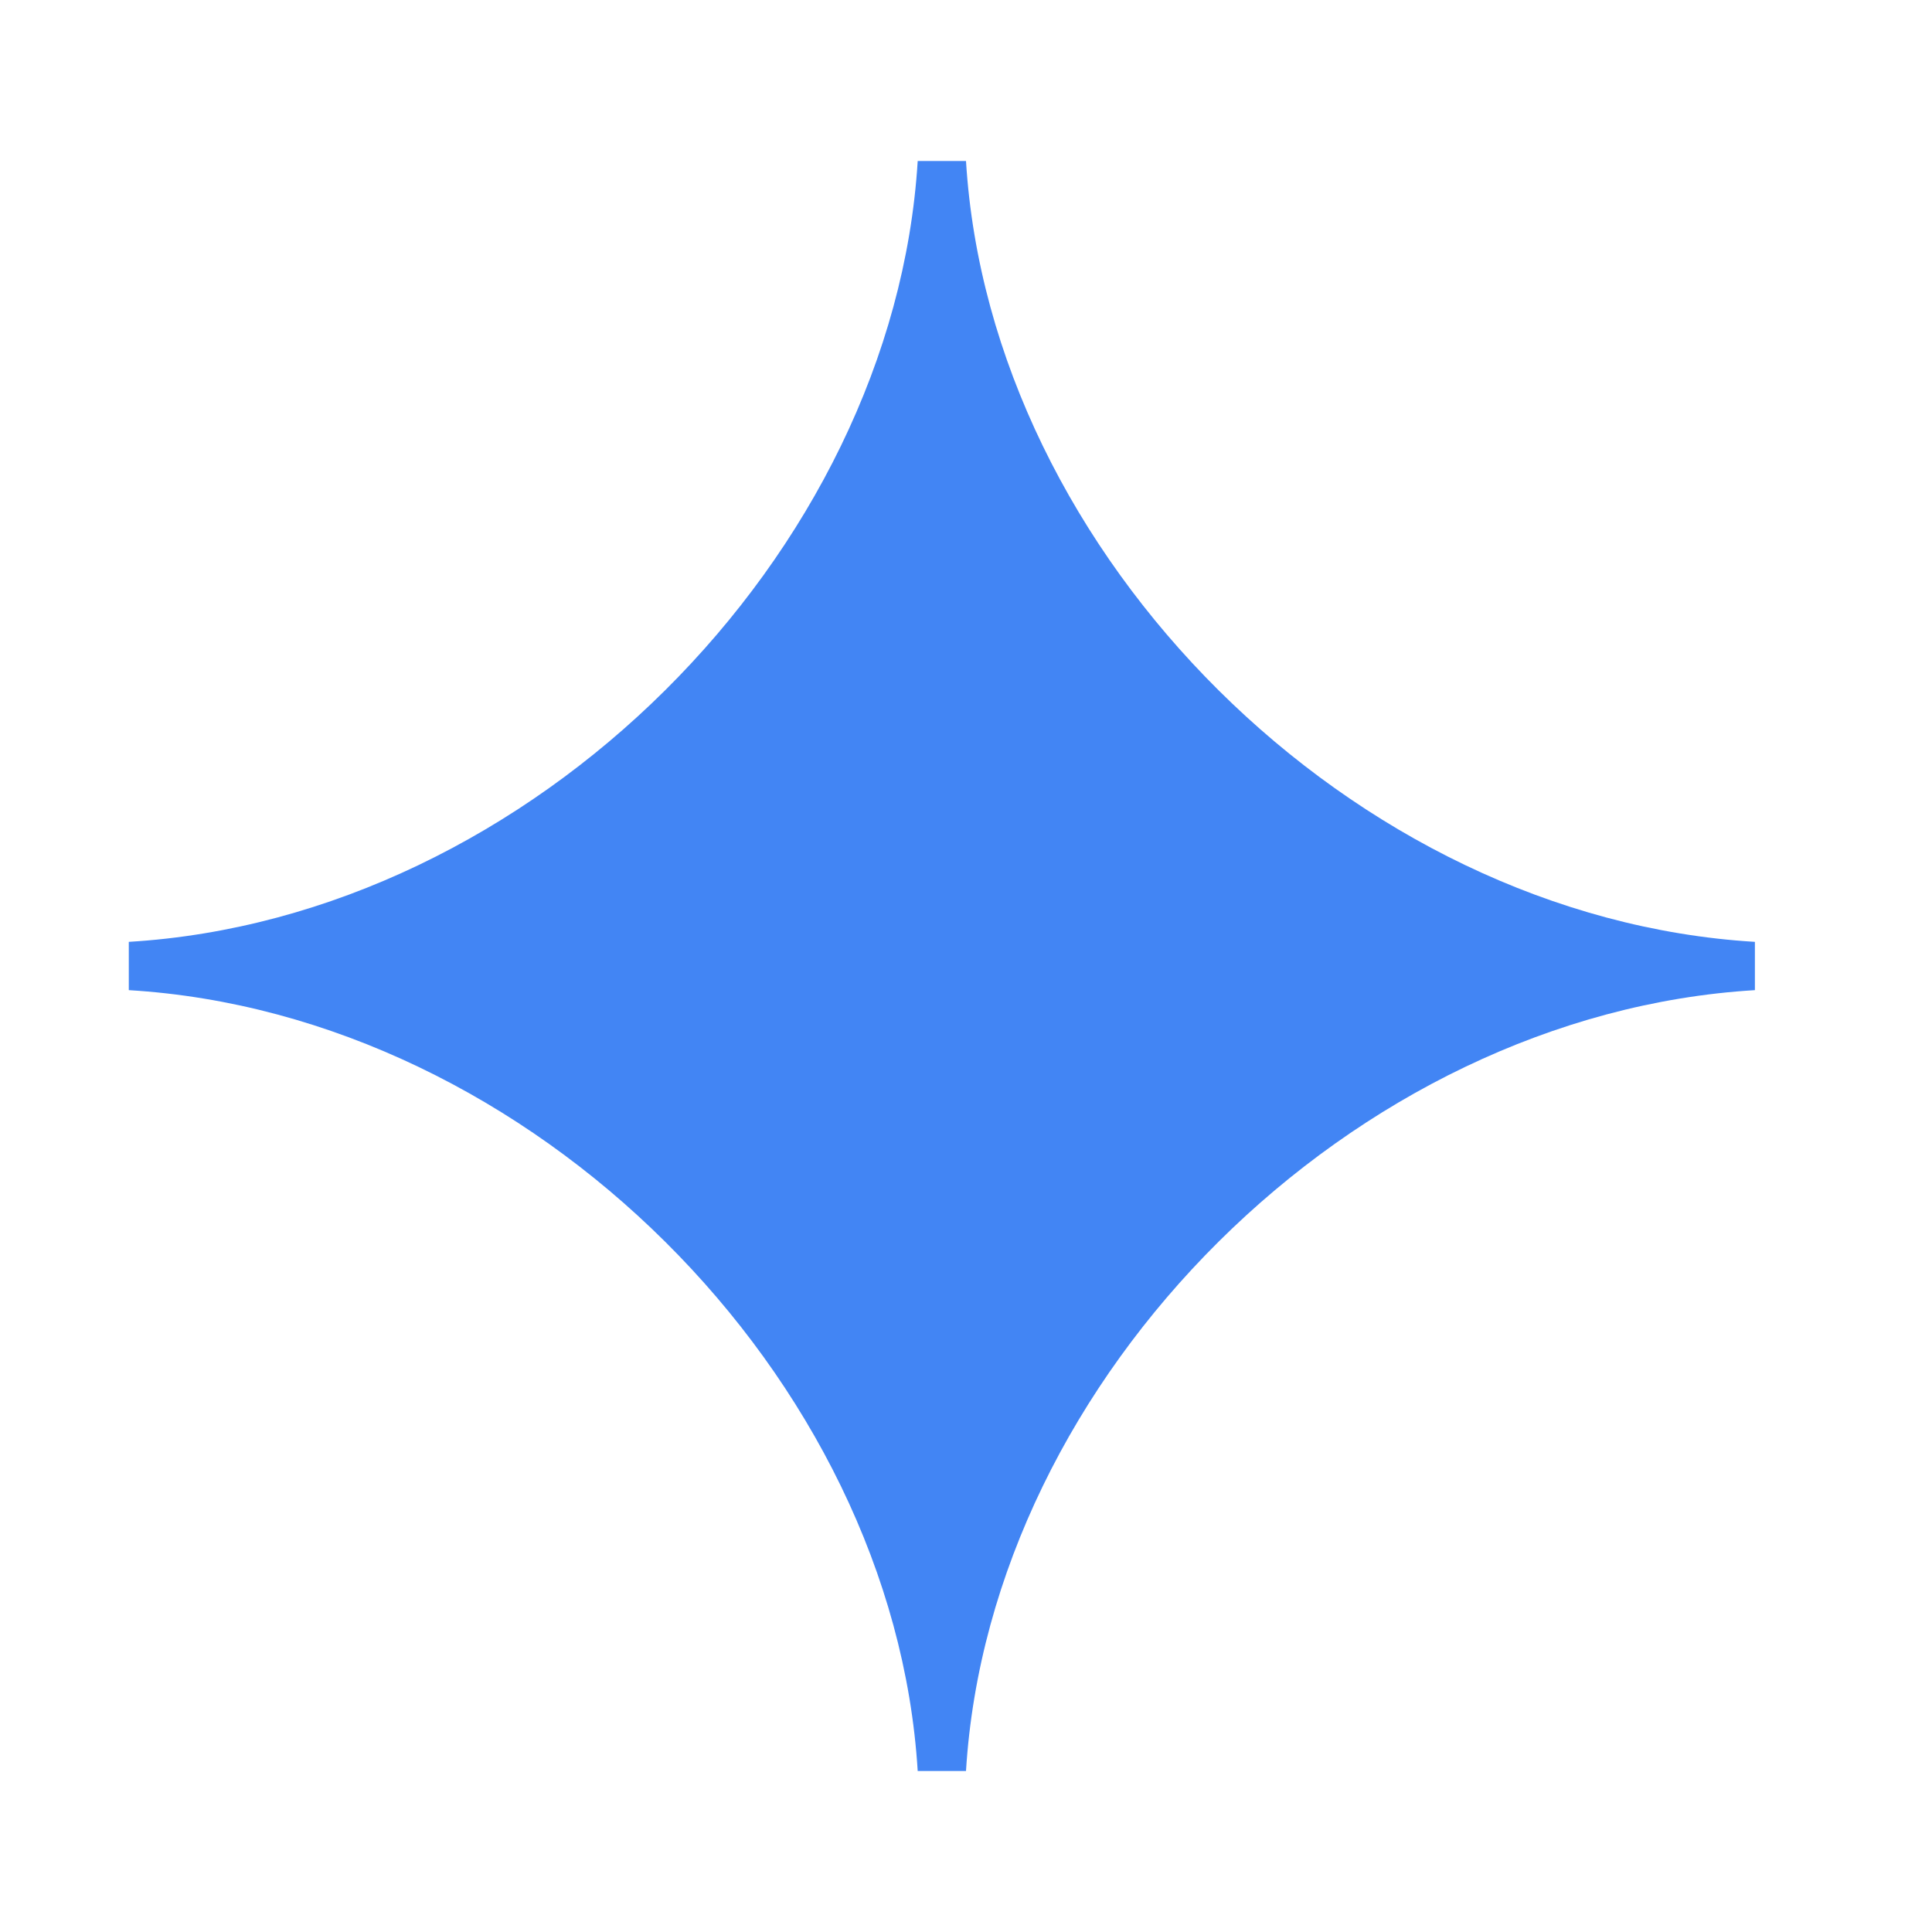
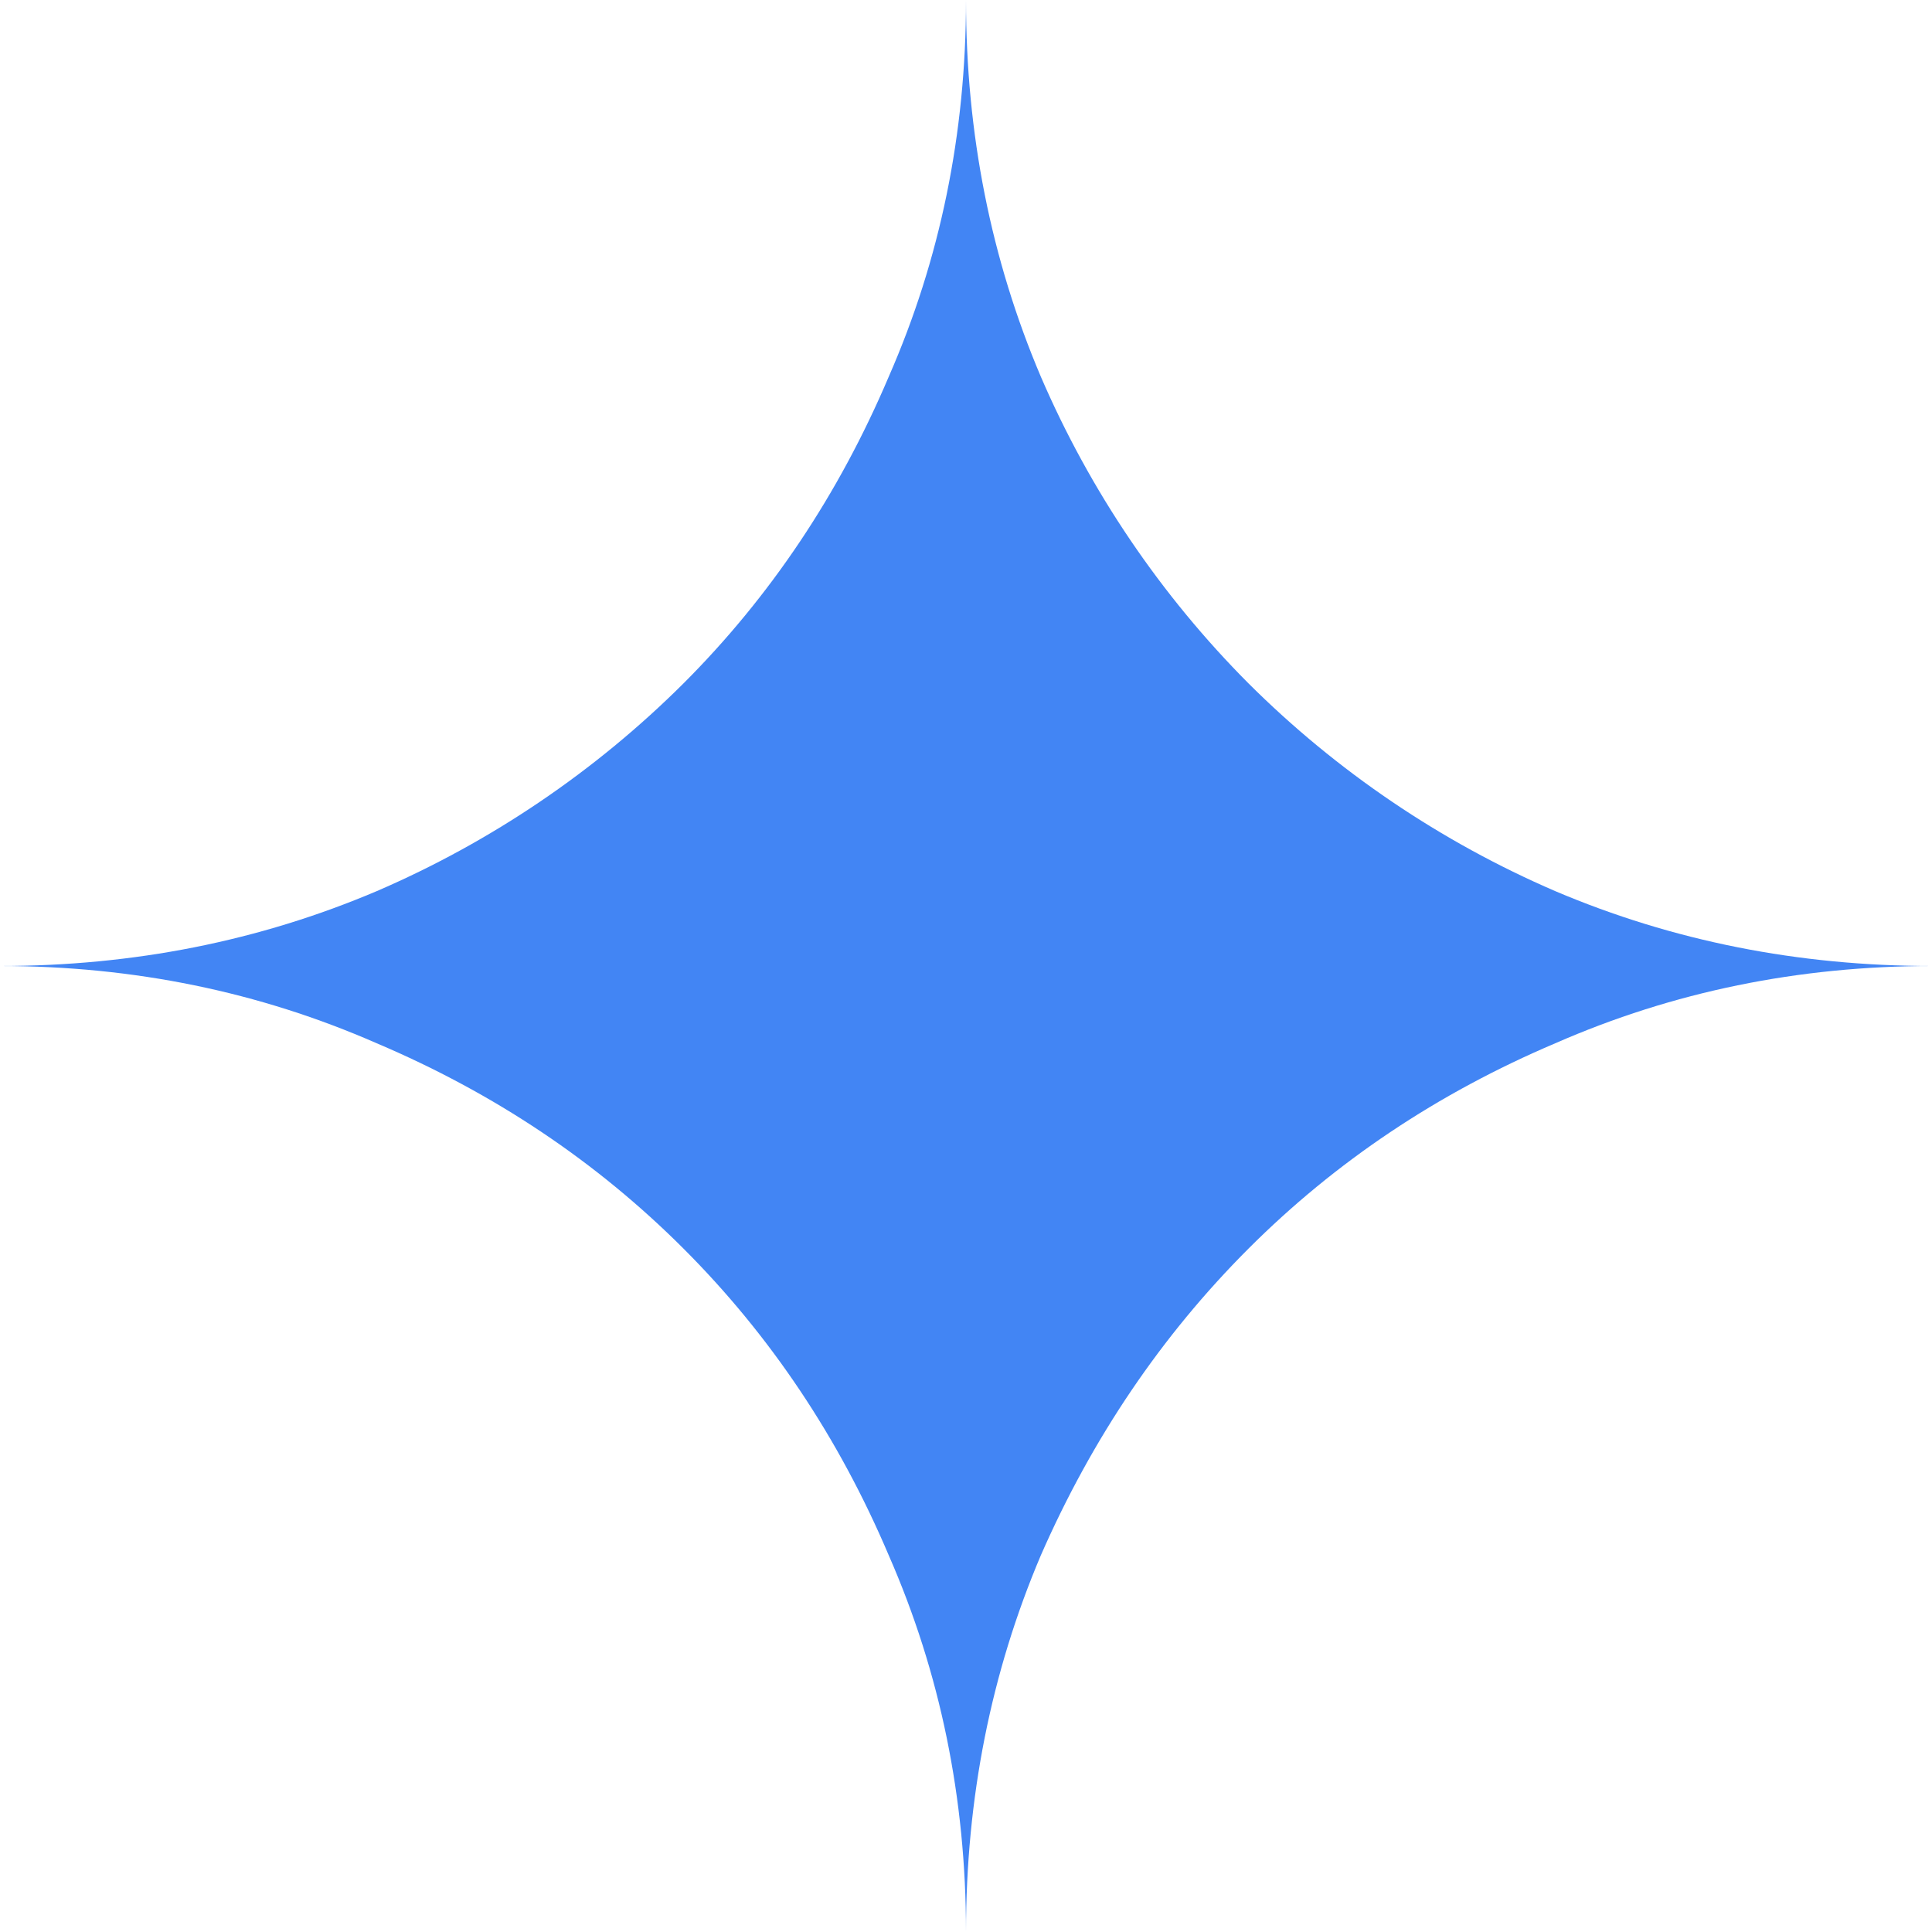
- <svg xmlns="http://www.w3.org/2000/svg" viewBox="0 0 24 24" fill="#4285F4">
-   <path d="M12 2c.3 4.9 4.8 9.4 9.8 9.7v.6C16.8 12.6 12.3 17.1 12 22h-.6c-.3-4.9-4.8-9.4-9.8-9.7v-.6C6.6 11.4 11.1 6.9 11.4 2H12Z" />
+ <svg xmlns="http://www.w3.org/2000/svg" viewBox="0 0 24 24">
+   <path fill="#4285F4" d="M11.04 19.32Q12 21.51 12 24q0-2.49.93-4.68q.96-2.19 2.58-3.81t3.81-2.55Q21.51 12 24 12q-2.49 0-4.68-.93a12.3 12.3 0 0 1-3.81-2.58a12.3 12.3 0 0 1-2.58-3.81Q12 2.49 12 0q0 2.49-.96 4.68q-.93 2.19-2.55 3.81a12.3 12.3 0 0 1-3.81 2.58Q2.49 12 0 12q2.49 0 4.68.96q2.19.93 3.81 2.55t2.55 3.81" />
</svg>
